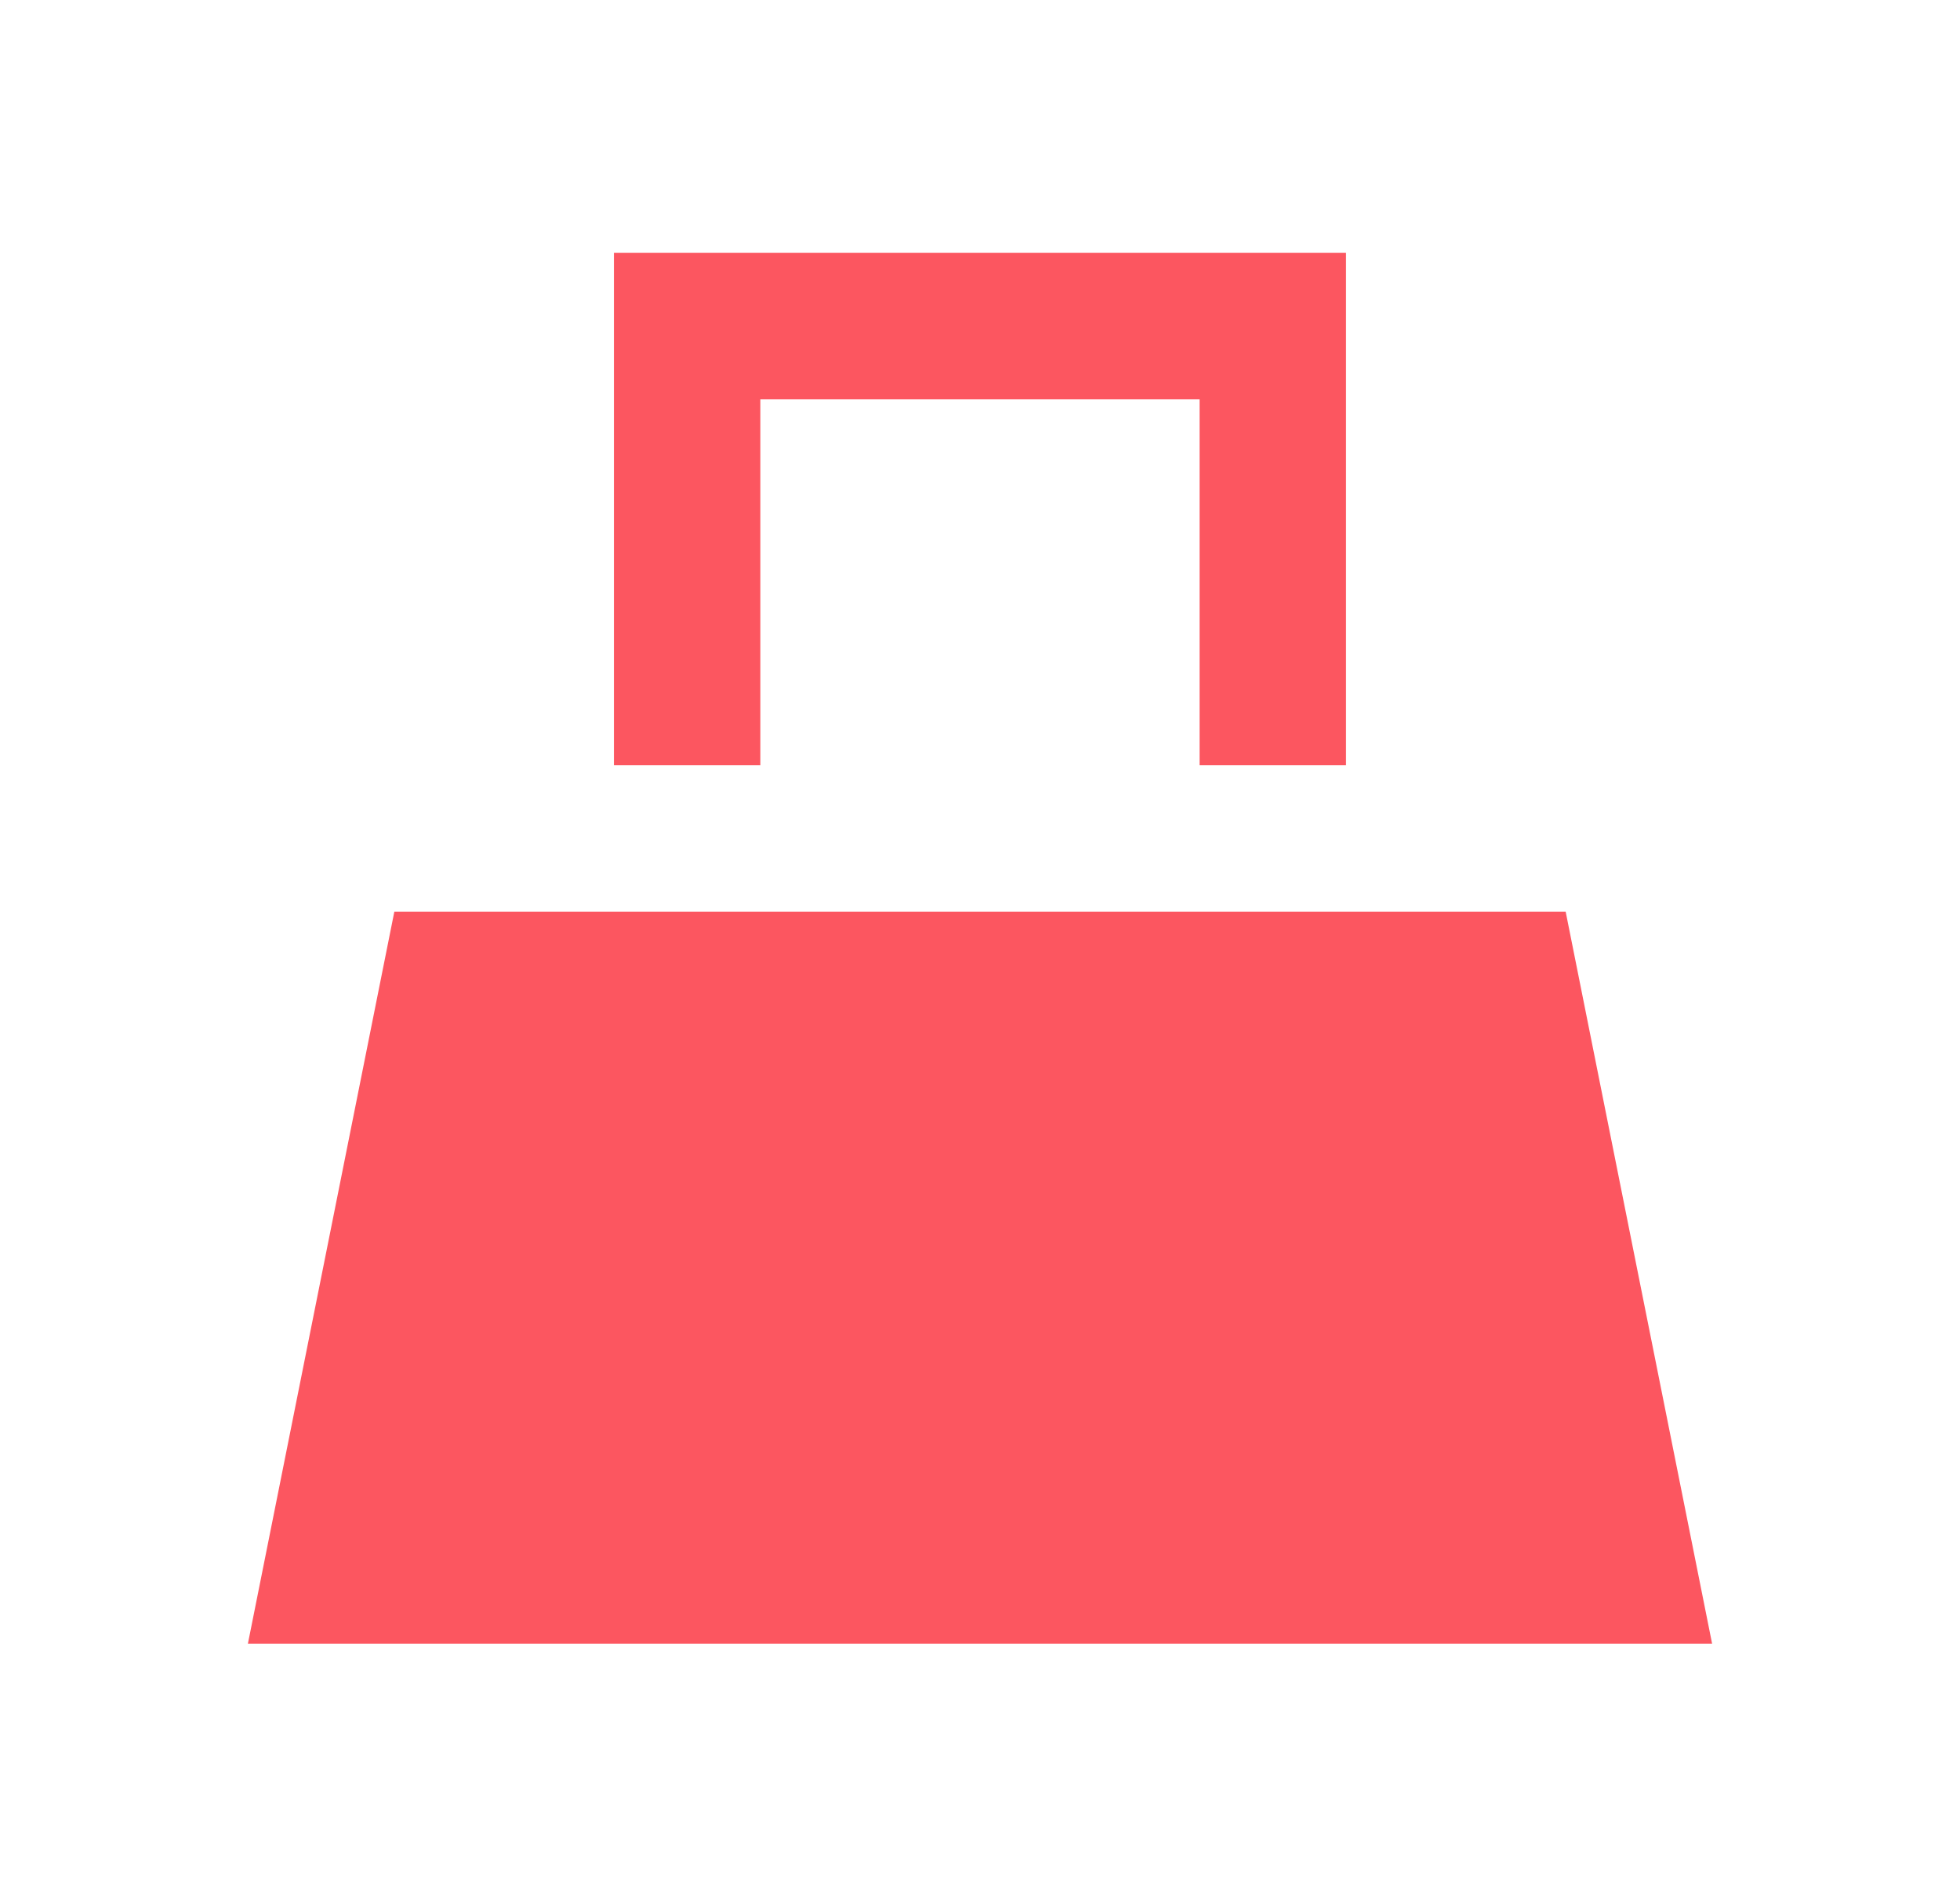
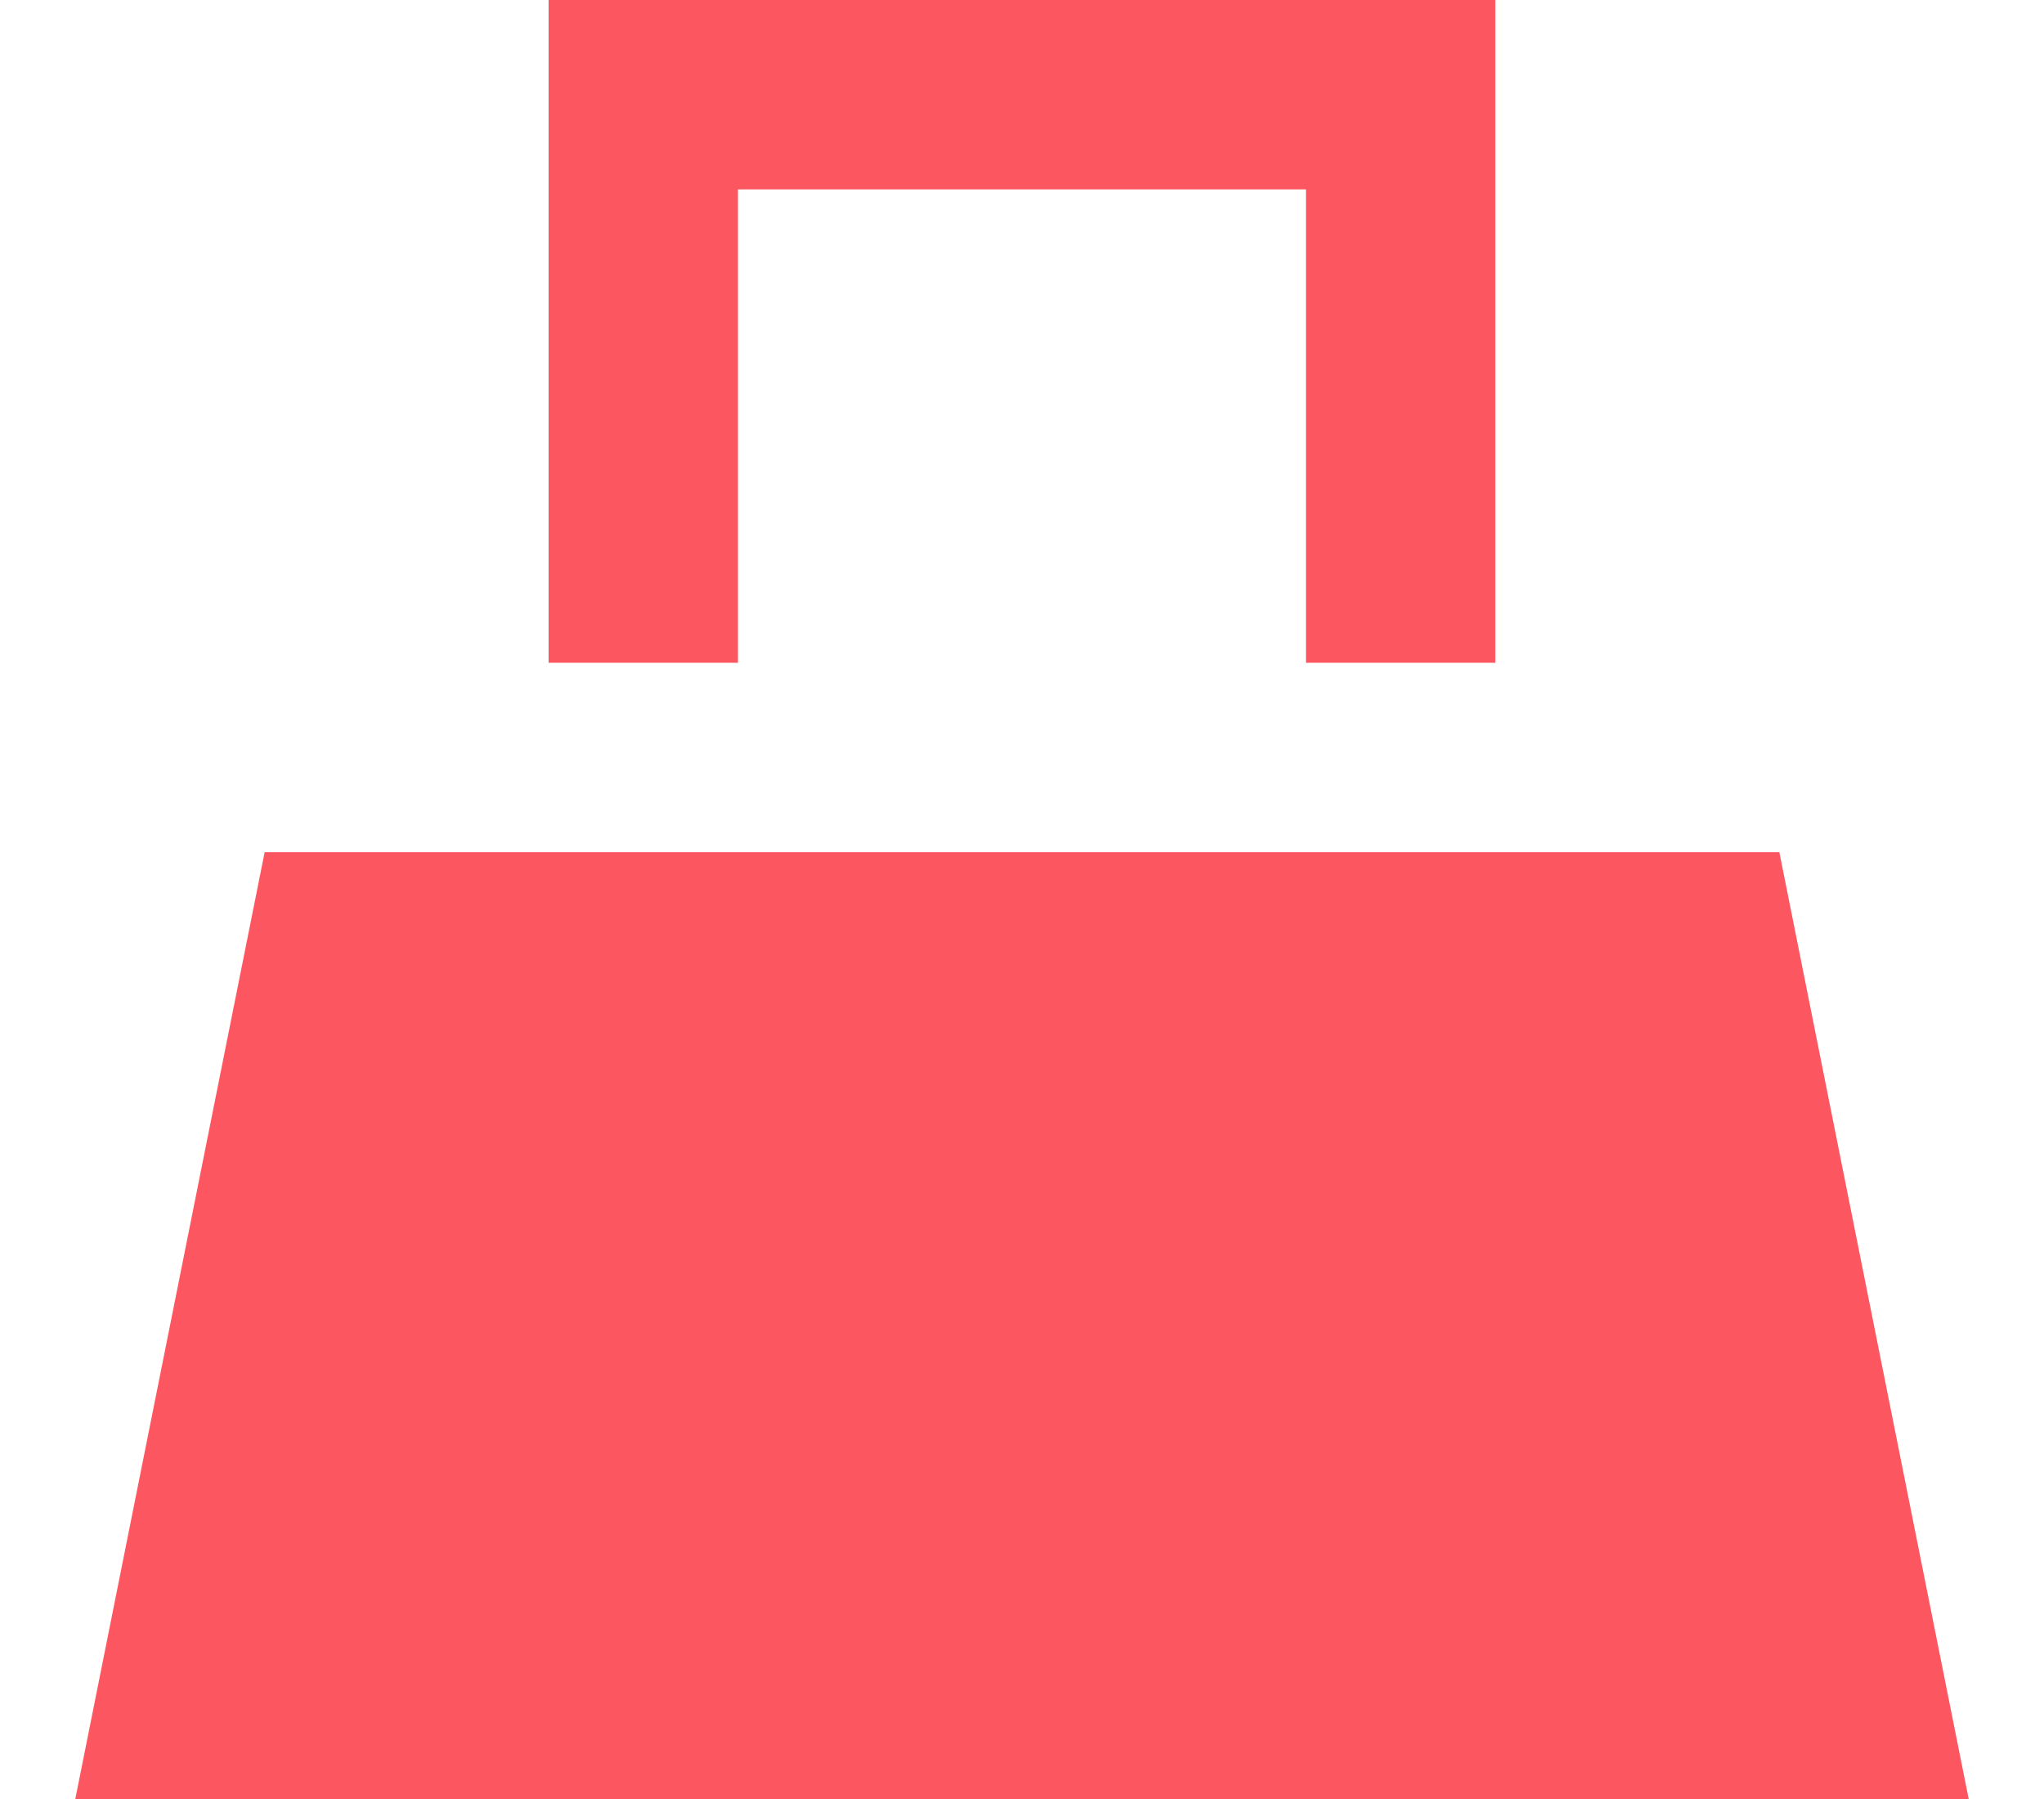
- <svg xmlns="http://www.w3.org/2000/svg" width="31" height="30" viewBox="0 0 31 30" fill="none">
-   <path d="M24.763 14.421H6.237L3.921 26H27.079L24.763 14.421Z" fill="#FC5660" />
-   <path d="M21.289 12.105H18.973V6.316H12.026V12.105H9.71V4H21.289V12.105Z" fill="#FC5660" />
+ <svg xmlns="http://www.w3.org/2000/svg" width="25" height="22" viewBox="0 0 25 22" fill="none">
+   <path d="M21.763 10.421H3.237L0.921 22H24.079L21.763 10.421Z" fill="#FC5660" />
+   <path d="M18.289 8.105H15.973V2.316H9.026V8.105H6.71V0H18.289V8.105Z" fill="#FC5660" />
</svg>
